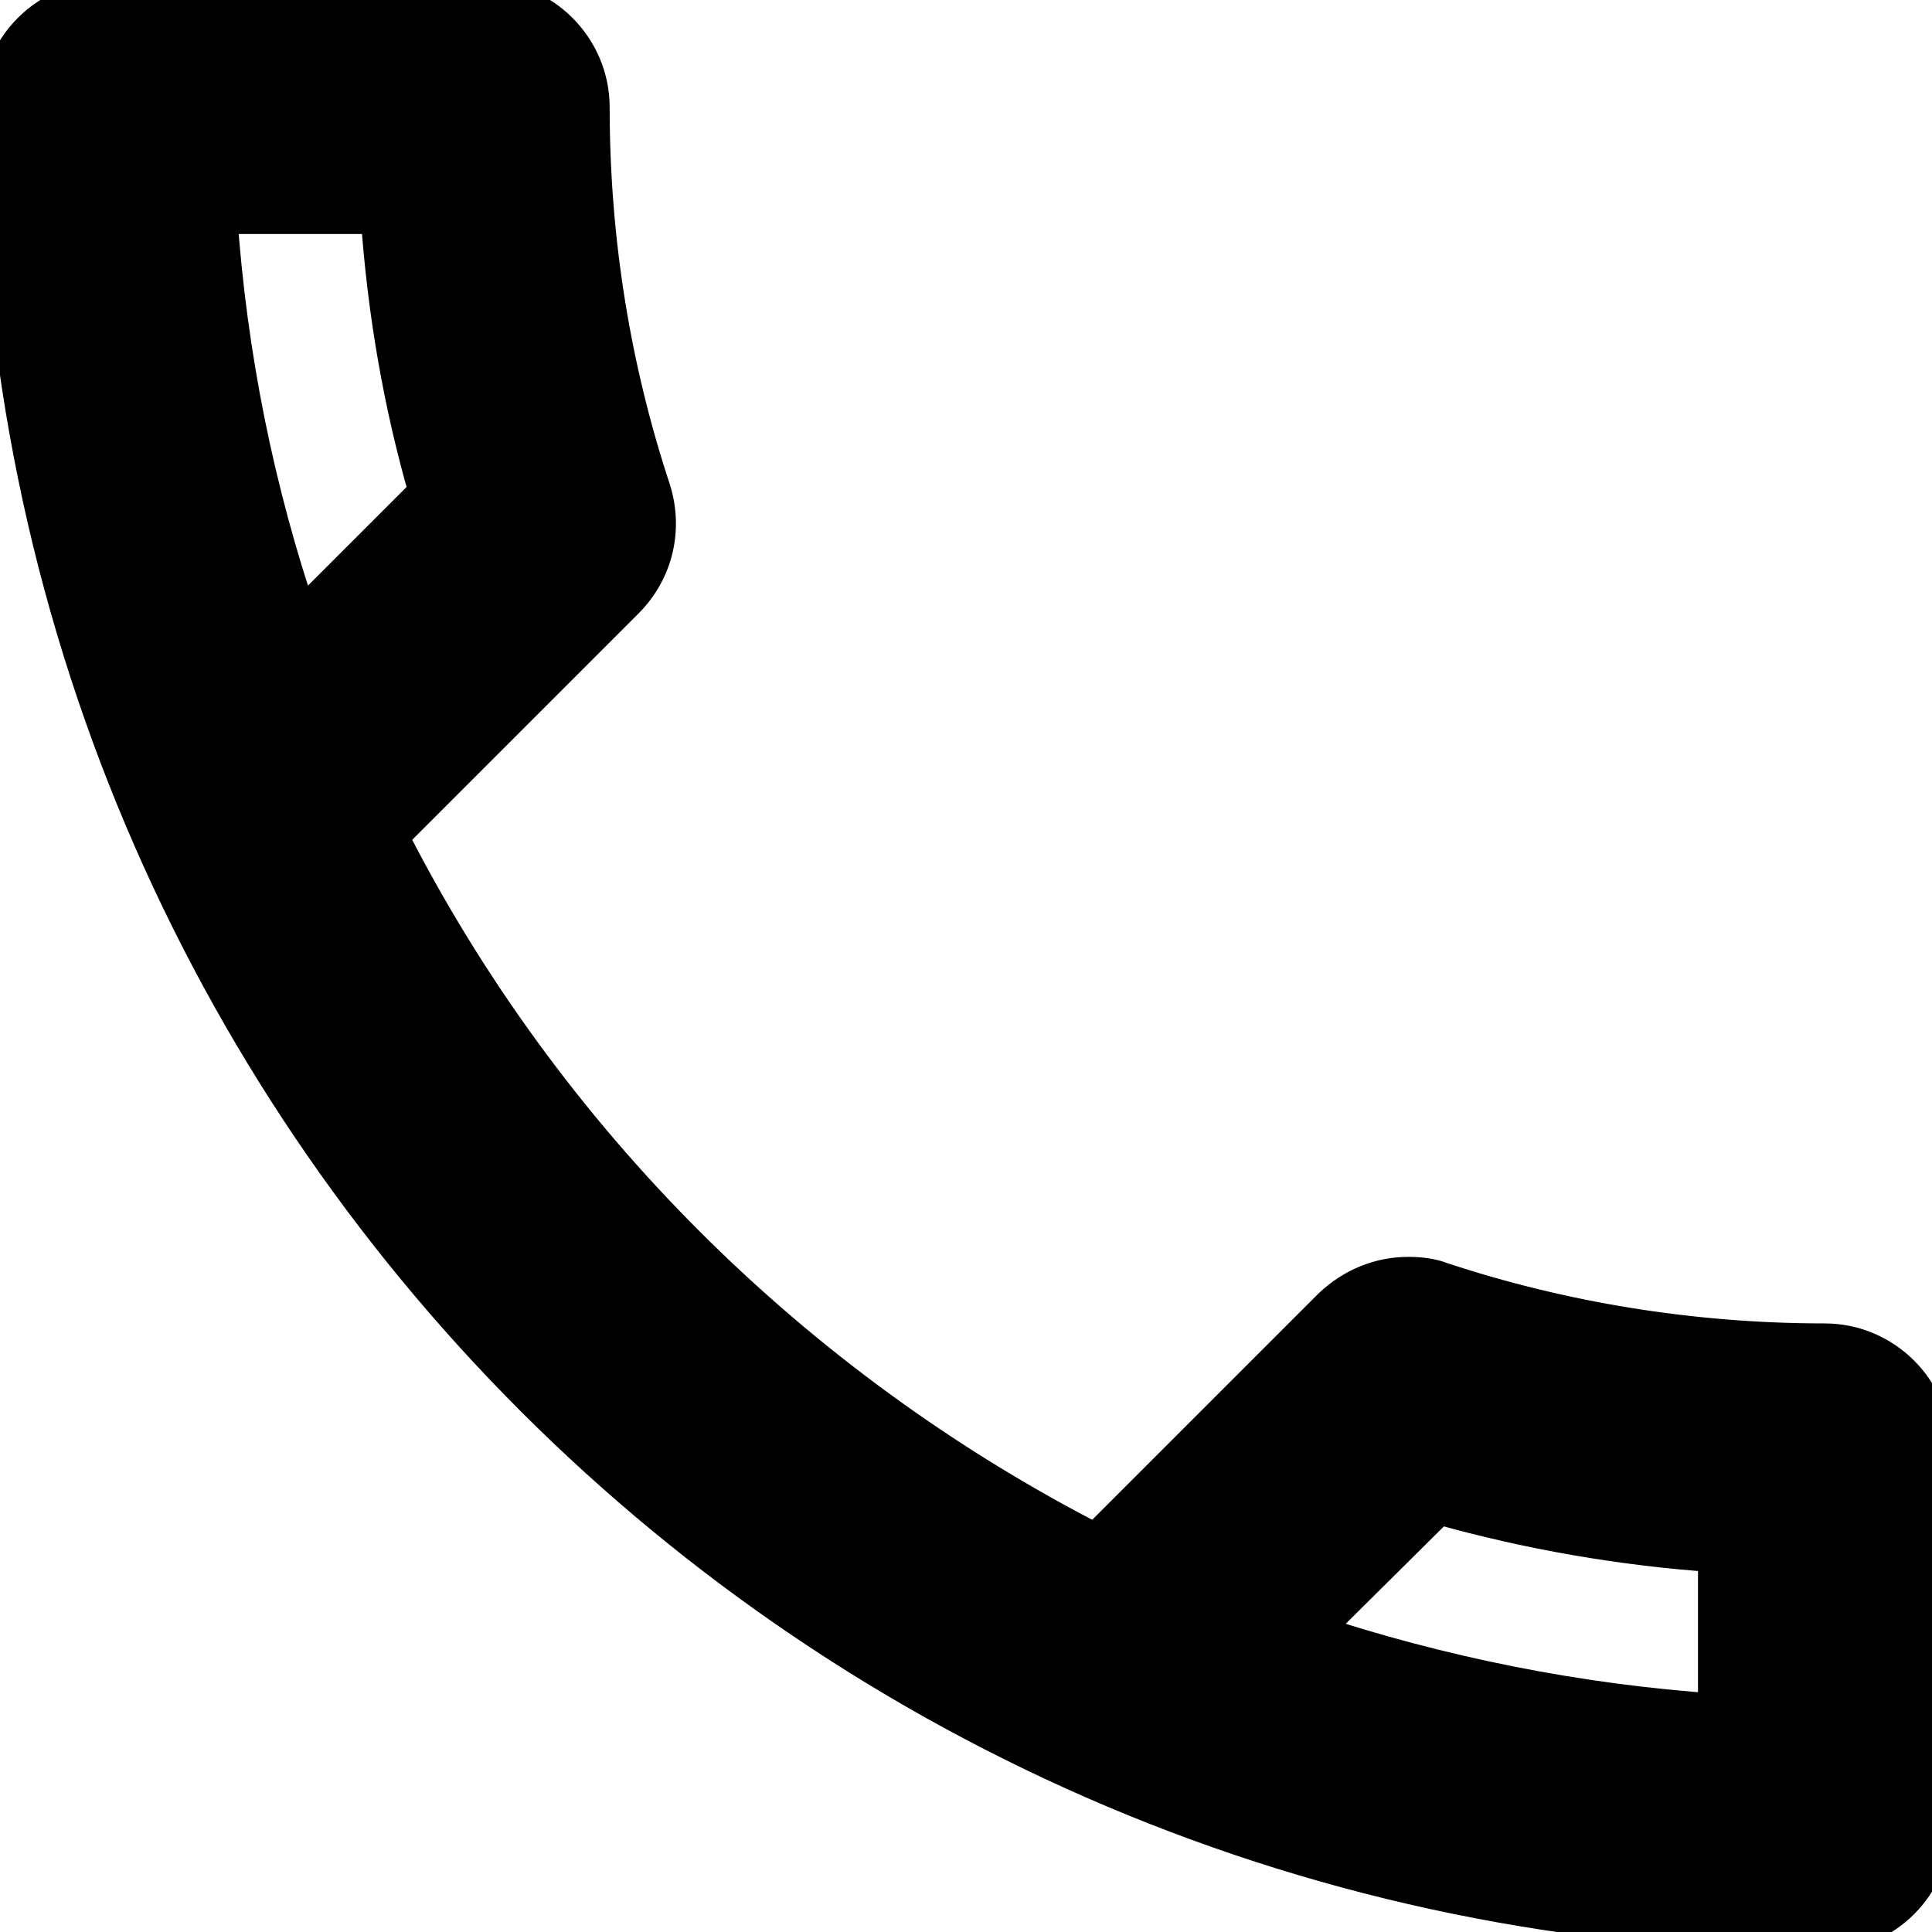
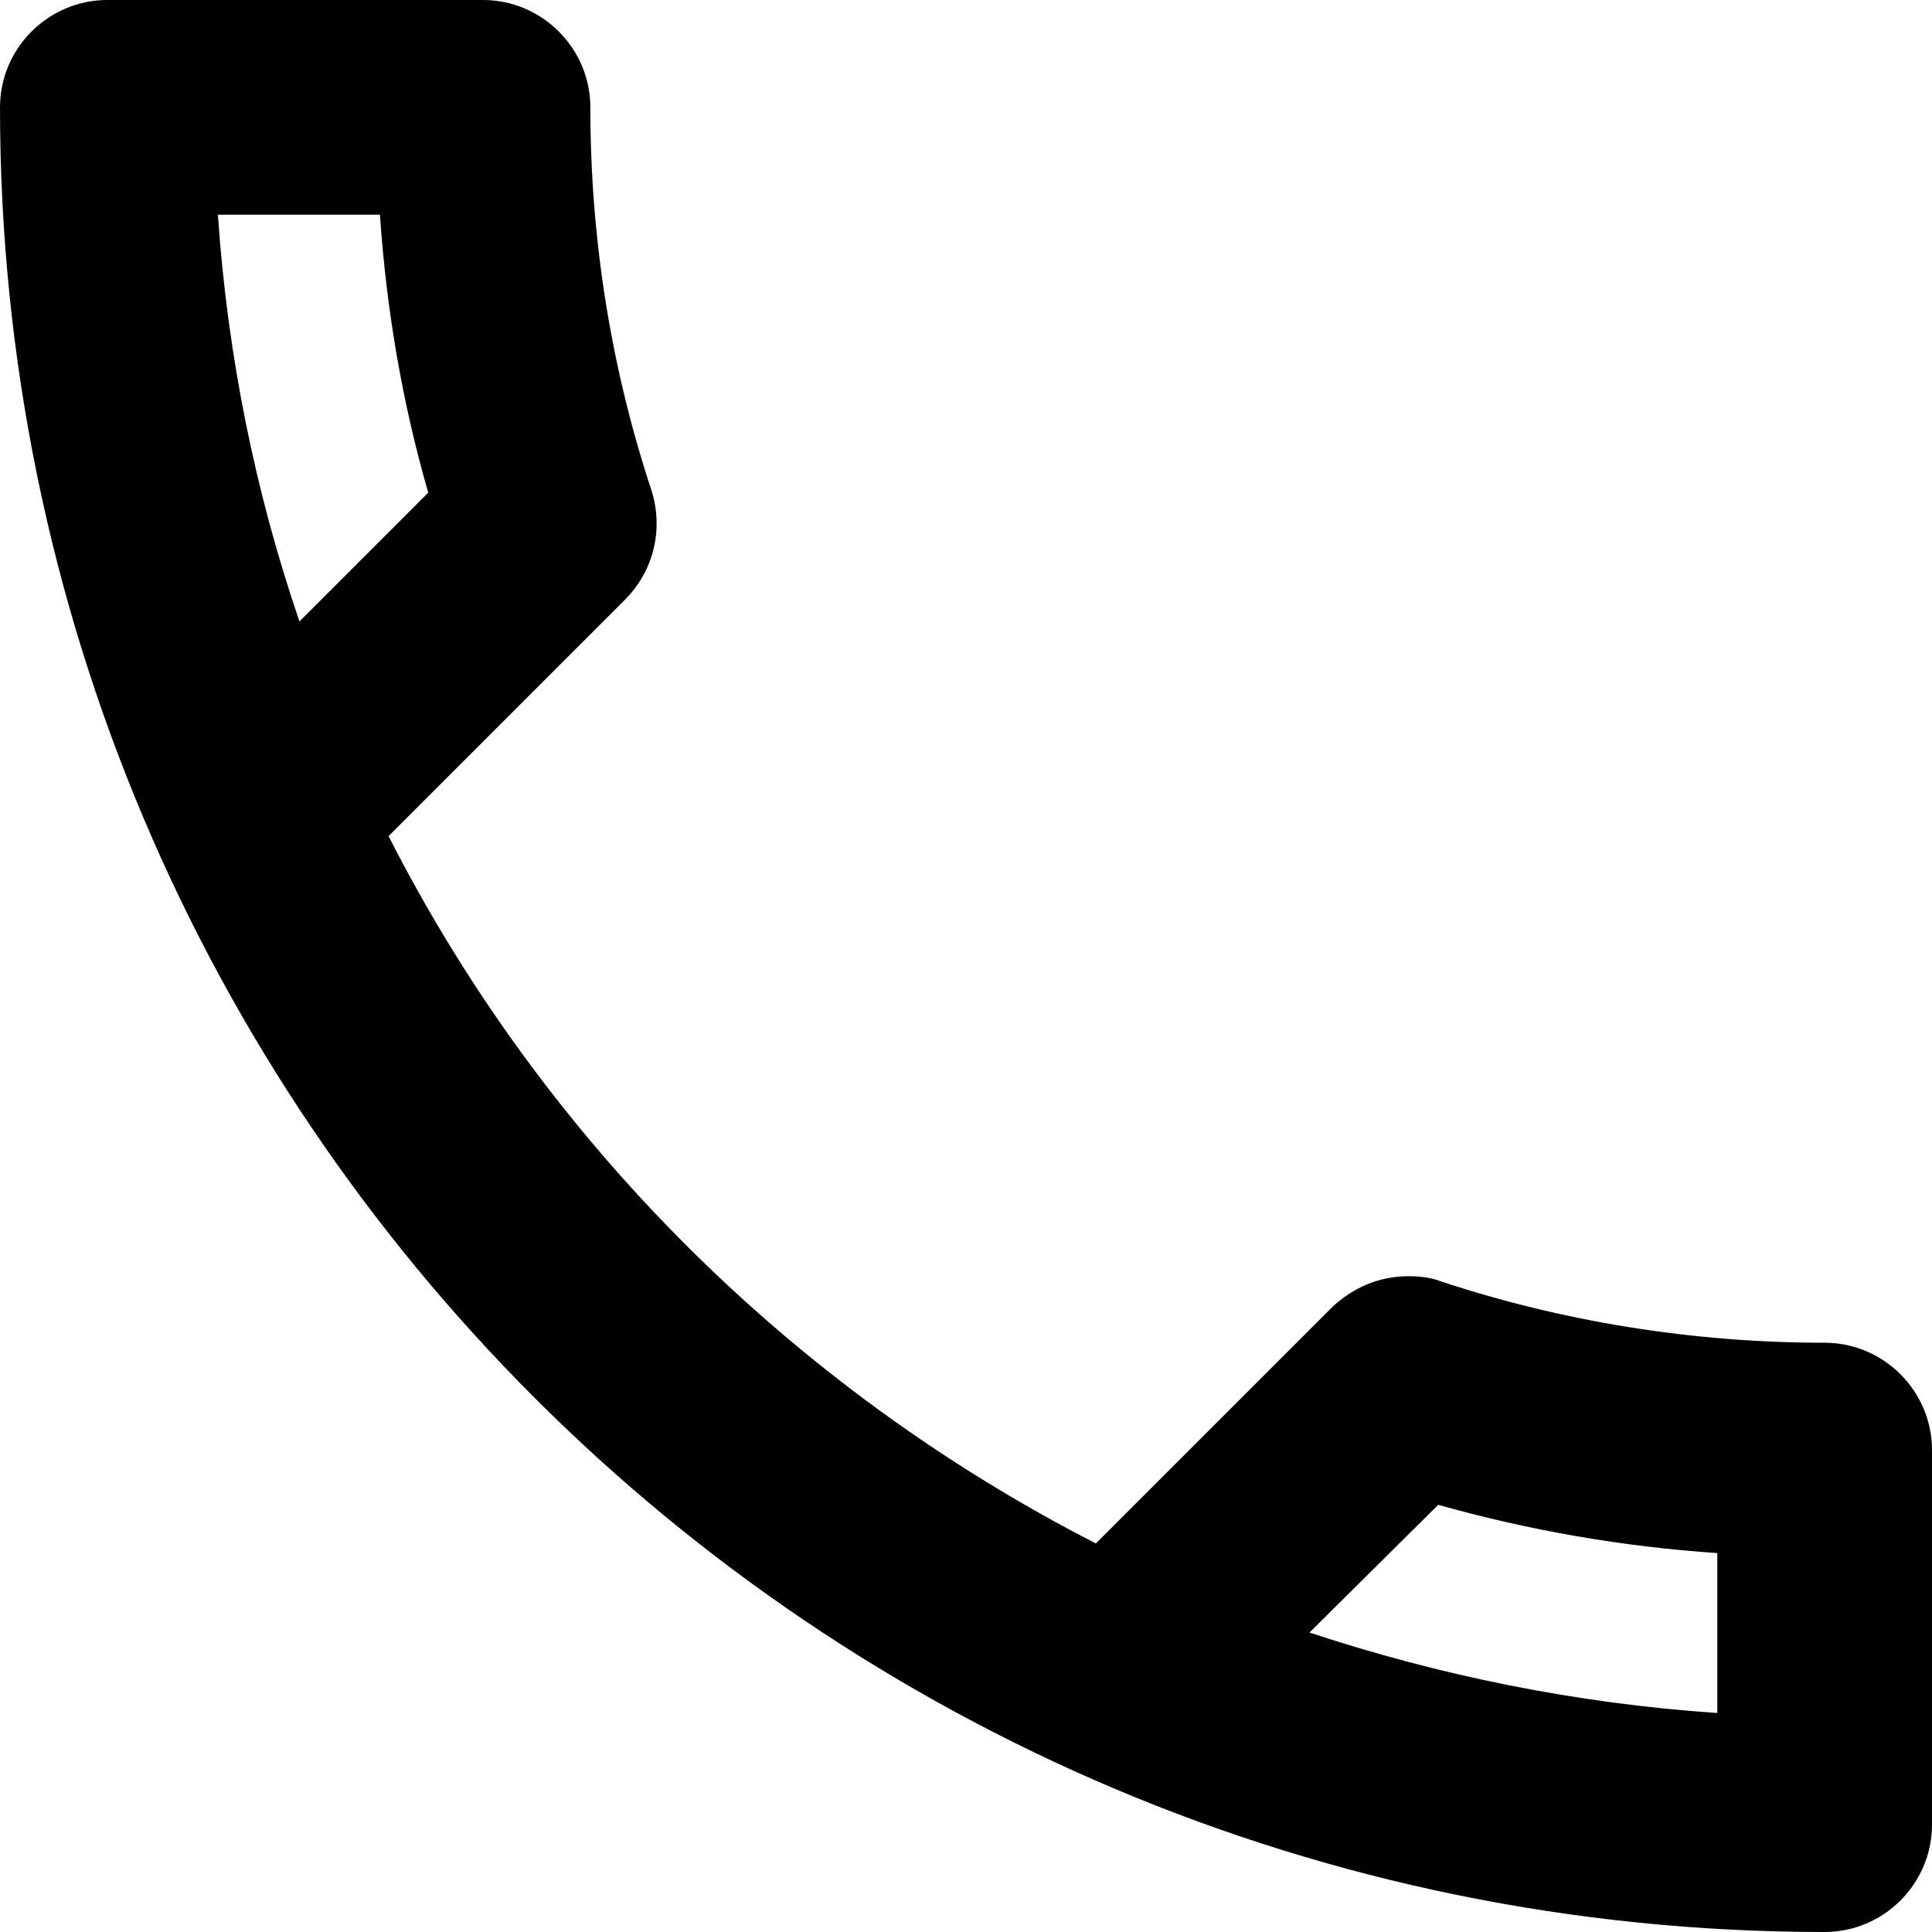
<svg xmlns="http://www.w3.org/2000/svg" width="50" height="50" viewBox="0 0 50 50" fill="none">
  <path d="M9.833 5.556C10 8.028 10.417 10.444 11.083 12.75L7.75 16.083C6.611 12.75 5.889 9.222 5.639 5.556H9.833ZM37.222 38.944C39.583 39.611 42 40.028 44.444 40.194V44.333C40.778 44.083 37.25 43.361 33.889 42.25L37.222 38.944ZM12.5 0H2.778C1.25 0 0 1.25 0 2.778C0 28.861 21.139 50 47.222 50C48.75 50 50 48.75 50 47.222V37.528C50 36 48.75 34.75 47.222 34.75C43.778 34.75 40.417 34.194 37.306 33.167C37.028 33.056 36.722 33.028 36.444 33.028C35.722 33.028 35.028 33.306 34.472 33.833L28.361 39.944C20.5 35.917 14.056 29.5 10.056 21.639L16.167 15.528C16.944 14.75 17.167 13.667 16.861 12.694C15.833 9.583 15.278 6.25 15.278 2.778C15.278 1.25 14.028 0 12.5 0Z" fill="black" />
-   <path d="M9.833 5.556C10 8.028 10.417 10.444 11.083 12.75L7.75 16.083C6.611 12.75 5.889 9.222 5.639 5.556H9.833ZM37.222 38.944C39.583 39.611 42 40.028 44.444 40.194V44.333C40.778 44.083 37.25 43.361 33.889 42.25L37.222 38.944ZM12.5 0H2.778C1.25 0 0 1.25 0 2.778C0 28.861 21.139 50 47.222 50C48.75 50 50 48.75 50 47.222V37.528C50 36 48.75 34.75 47.222 34.75C43.778 34.75 40.417 34.194 37.306 33.167C37.028 33.056 36.722 33.028 36.444 33.028C35.722 33.028 35.028 33.306 34.472 33.833L28.361 39.944C20.5 35.917 14.056 29.5 10.056 21.639L16.167 15.528C16.944 14.75 17.167 13.667 16.861 12.694C15.833 9.583 15.278 6.25 15.278 2.778C15.278 1.25 14.028 0 12.5 0Z" stroke="black" />
+   <path d="M9.833 5.556C10 8.028 10.417 10.444 11.083 12.75L7.75 16.083C6.611 12.75 5.889 9.222 5.639 5.556H9.833ZM37.222 38.944C39.583 39.611 42 40.028 44.444 40.194V44.333C40.778 44.083 37.25 43.361 33.889 42.25L37.222 38.944ZM12.5 0H2.778C1.25 0 0 1.25 0 2.778C0 28.861 21.139 50 47.222 50C48.75 50 50 48.75 50 47.222V37.528C50 36 48.75 34.75 47.222 34.75C43.778 34.75 40.417 34.194 37.306 33.167C37.028 33.056 36.722 33.028 36.444 33.028C35.722 33.028 35.028 33.306 34.472 33.833L28.361 39.944C20.5 35.917 14.056 29.5 10.056 21.639L16.167 15.528C16.944 14.75 17.167 13.667 16.861 12.694C15.833 9.583 15.278 6.25 15.278 2.778C15.278 1.25 14.028 0 12.5 0Z" stroke="" />
</svg>
